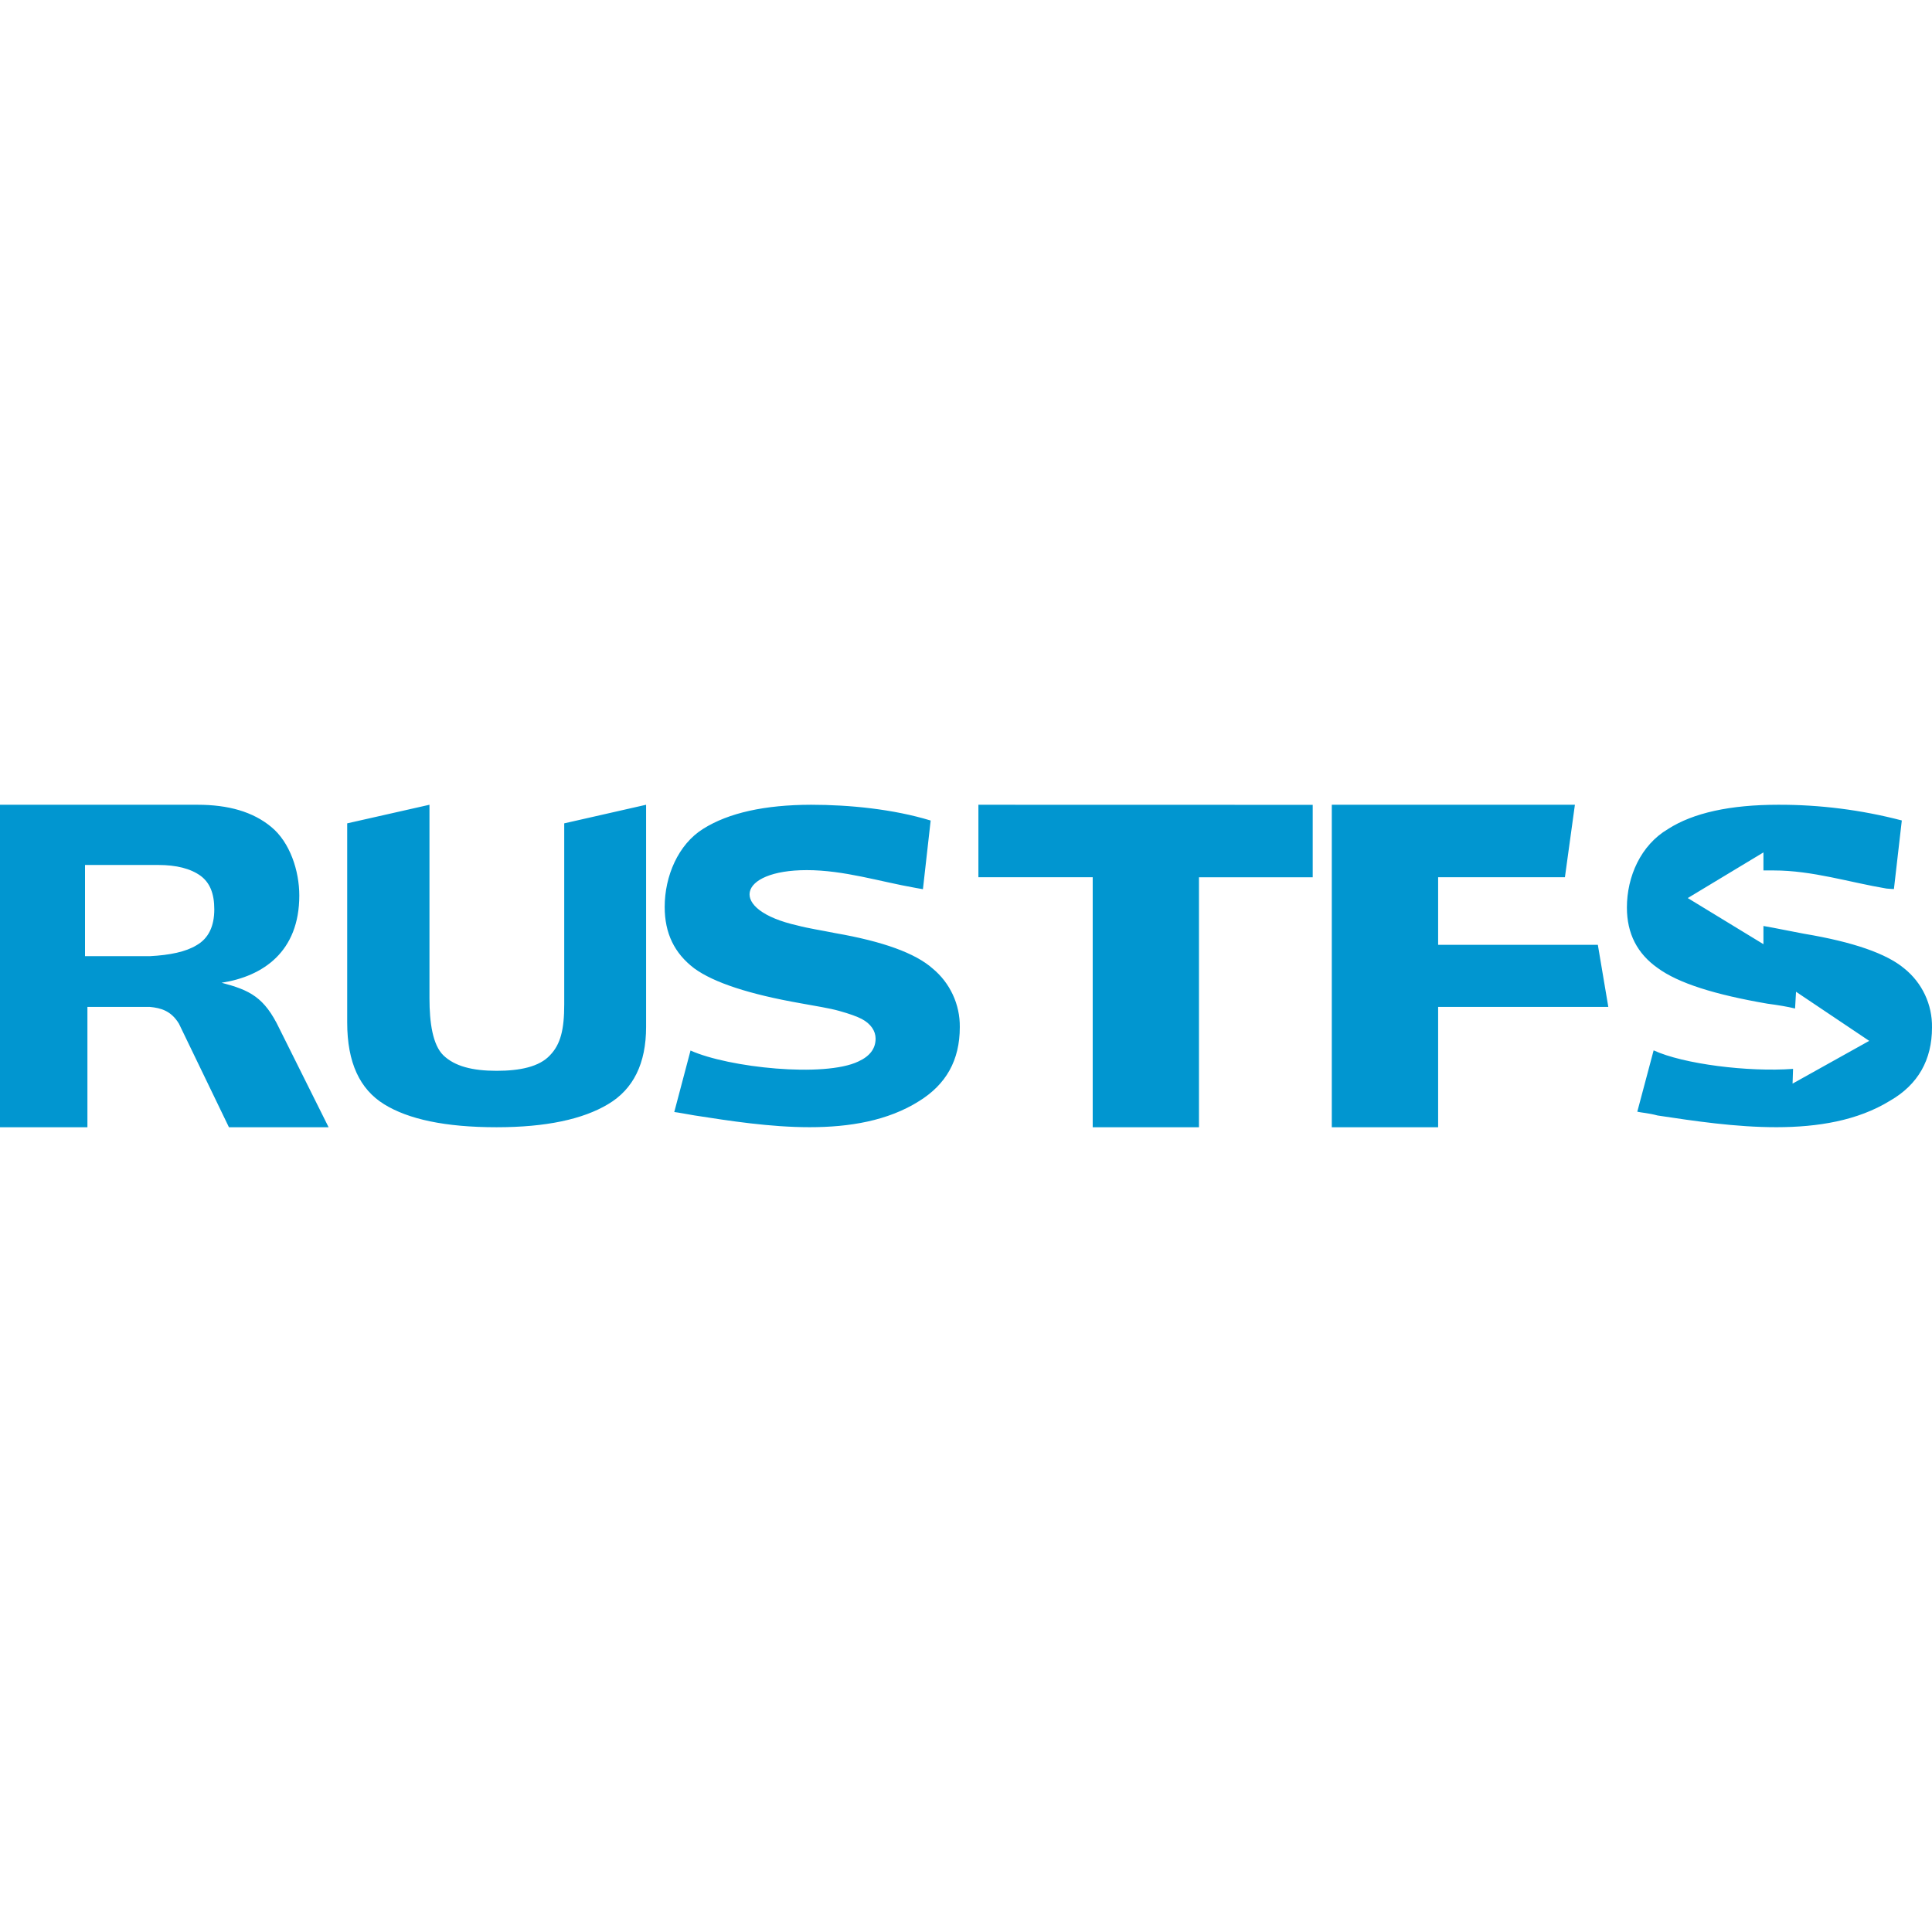
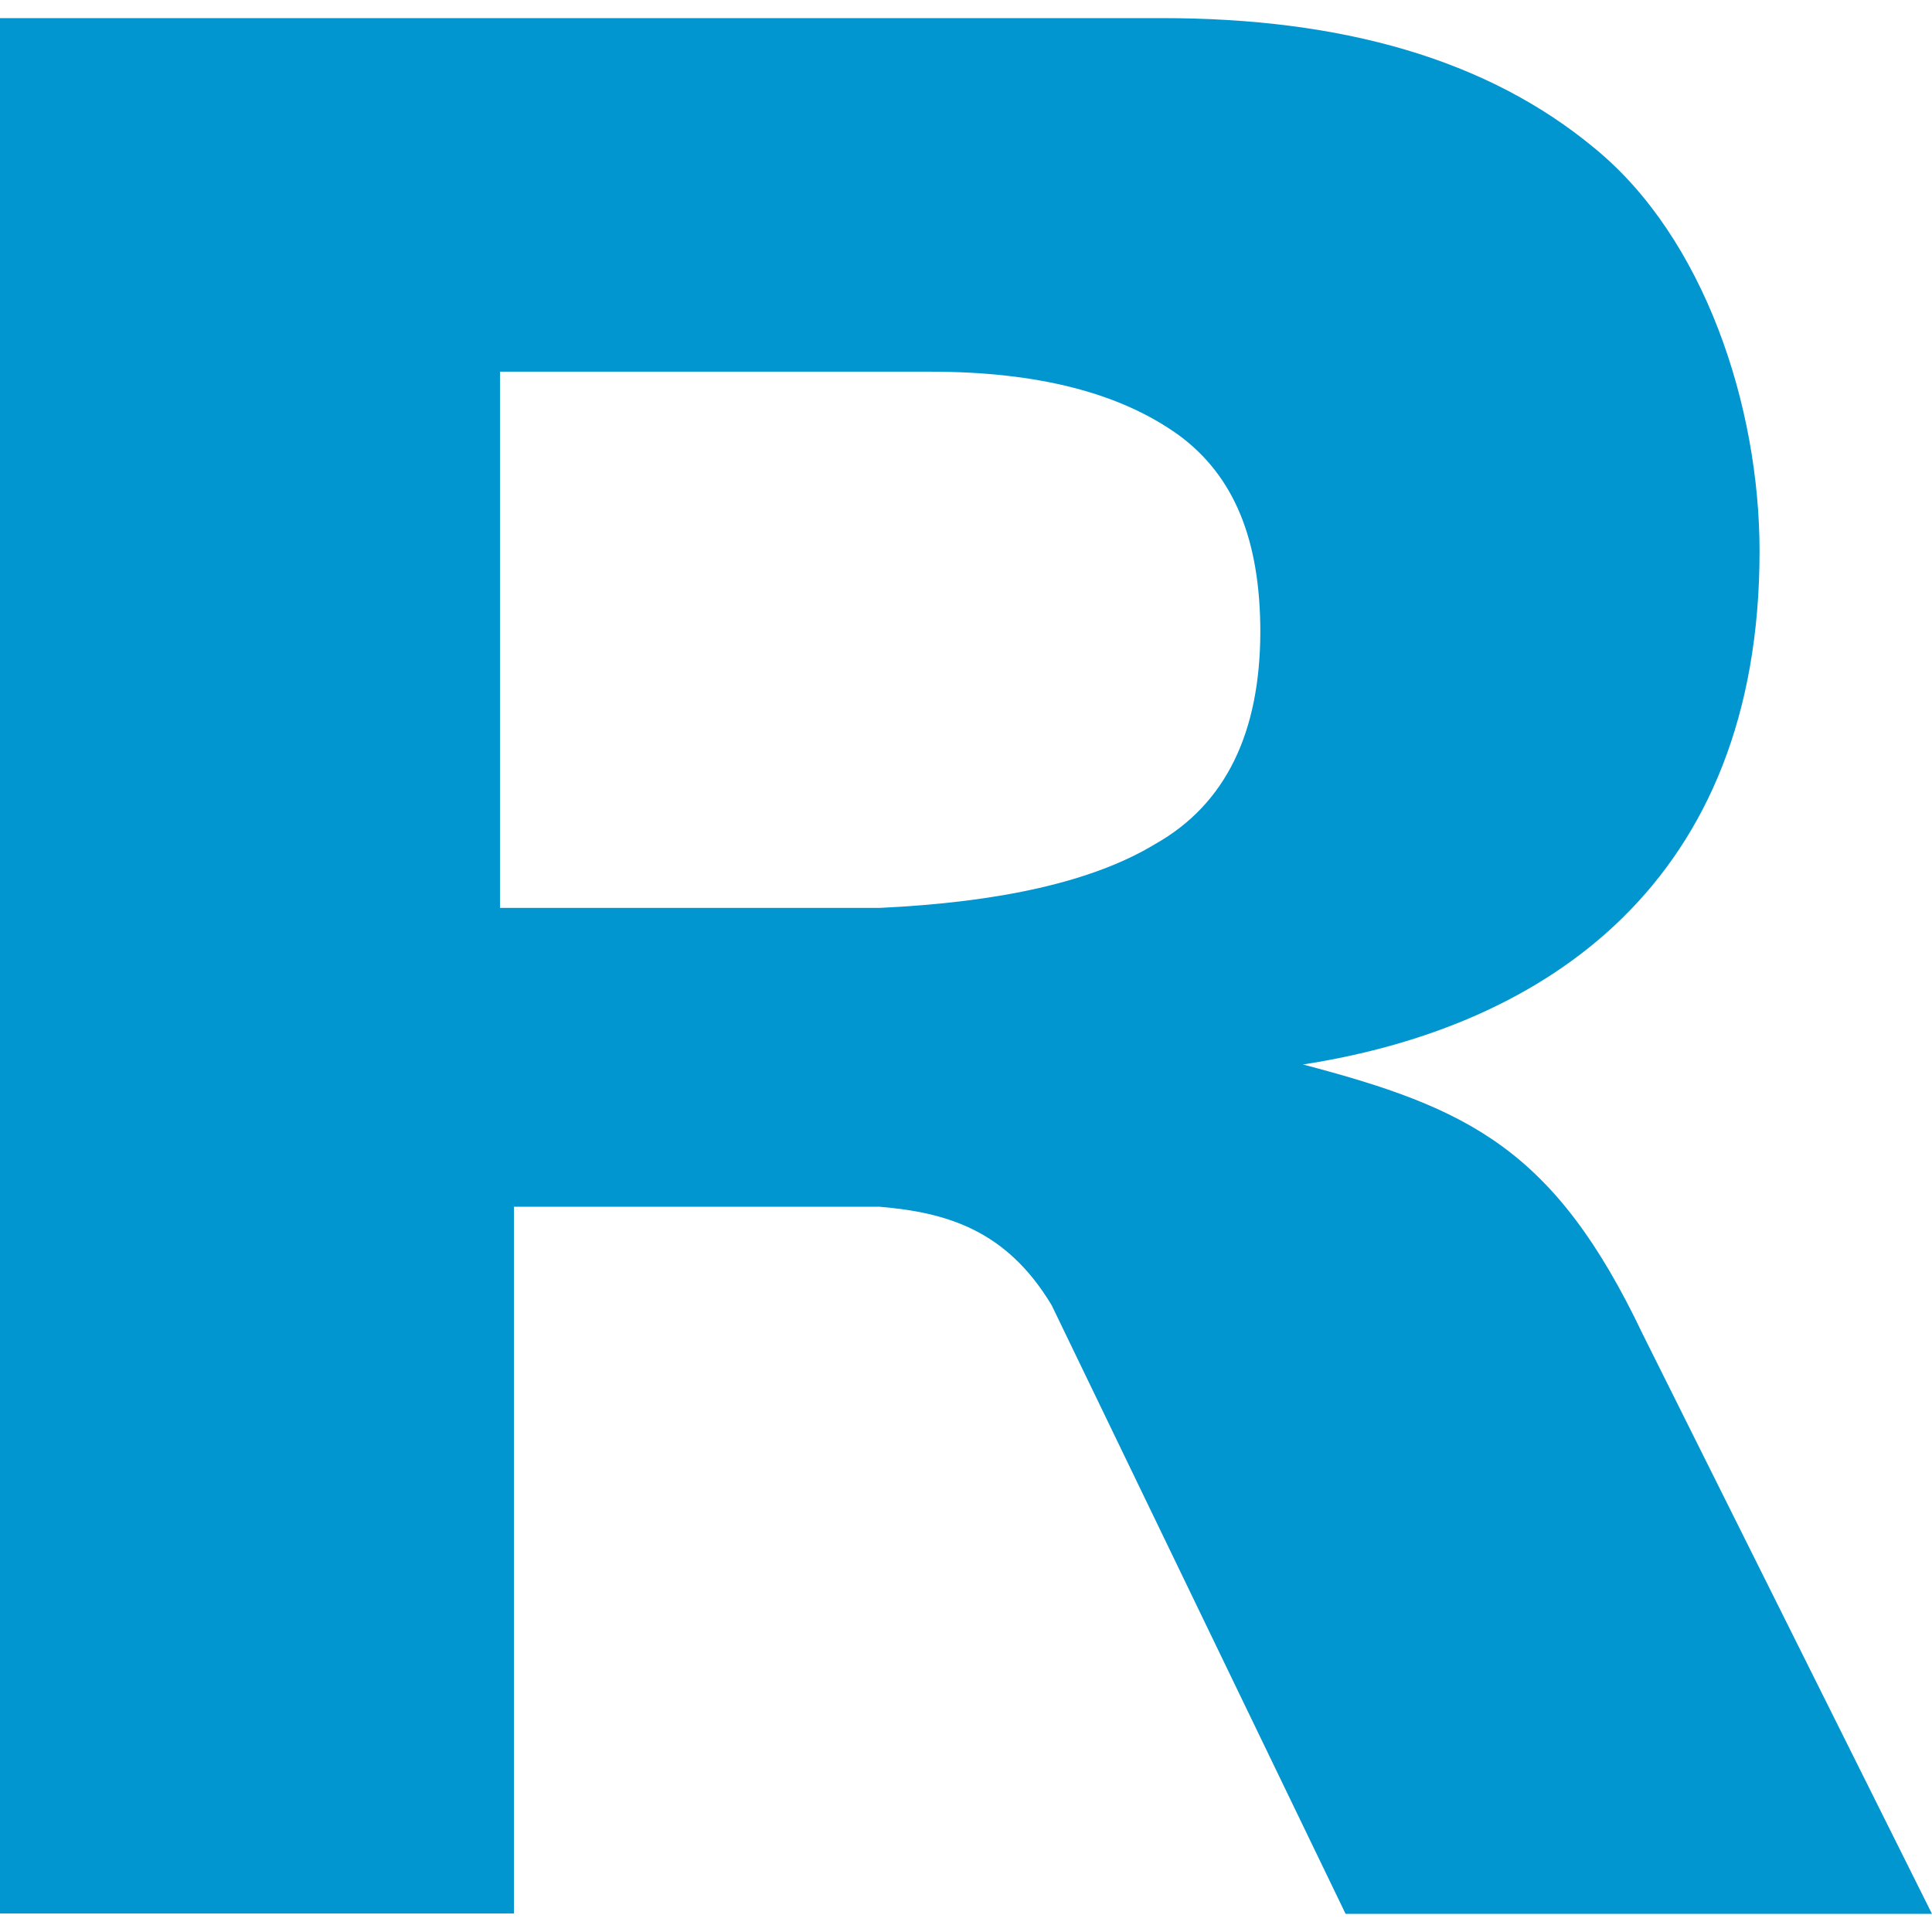
- <svg xmlns="http://www.w3.org/2000/svg" role="img" viewBox="0 0 24 24">
-   <path fill="#0196D0" d="M0 9.997v4.006h1.086v-1.495h.773c.142.013.268.05.364.209l.621 1.286h1.238l-.611-1.225c-.187-.392-.369-.478-.718-.57.516-.08.965-.386.965-1.084 0-.306-.116-.661-.348-.851-.228-.19-.536-.276-.915-.276H1.86zm5.335 0-1.022.231v2.473c0 .502.158.83.458 1.016s.758.286 1.398.286c.616 0 1.073-.1 1.384-.286q.473-.28.473-.96v-2.76l-1.017.231v2.25c0 .31-.045.495-.177.631-.132.143-.373.193-.663.193-.3 0-.52-.056-.662-.193-.132-.13-.172-.405-.172-.708Zm4.74 0q-.864.002-1.337.297c-.315.195-.481.592-.481.972 0 .326.119.575.368.764q.365.265 1.32.433c.195.036.356.06.48.095q.19.053.28.1c.113.06.172.149.172.244q0 .186-.214.284c-.422.202-1.61.077-2.085-.136l-.202.764c.053.006.142.024.25.042.873.136 2.014.314 2.792-.178.333-.207.505-.504.505-.919a.93.93 0 0 0-.339-.729q-.321-.284-1.206-.438c-.178-.036-.339-.06-.47-.095-.873-.196-.748-.688.114-.688.463 0 .909.143 1.348.22l.095.017.096-.853c-.464-.142-1.01-.196-1.486-.196m2.079 0v.9h1.42v3.106h1.32v-3.105h1.413v-.9Zm4.39 0v4.006h1.321v-1.495h2.114l-.13-.771h-1.984v-.84h1.575l.124-.9zm5.546 0c-.596 0-1.056.1-1.37.302-.338.2-.51.59-.51.975 0 .325.13.573.381.75.258.19.713.332 1.364.444.135.018.245.036.344.06l.012-.208.909.61-.952.531.006-.183c-.559.041-1.363-.06-1.732-.23l-.203.762c.05.012.142.017.252.047.903.136 2.082.313 2.887-.183.35-.201.522-.509.522-.91a.92.92 0 0 0-.344-.733q-.332-.279-1.247-.432c-.19-.035-.35-.07-.491-.094q-.01.002-.012-.006v.23l-.94-.573.94-.567v.224h.129c.479 0 .94.148 1.4.225.061.006.086.006.092.006l.098-.852a6 6 0 0 0-1.535-.195m-21.034.748h.909q.339 0 .526.134c.116.086.171.22.171.417 0 .208-.07.361-.222.447-.131.08-.328.122-.58.135h-.804Z" />
+ <svg xmlns="http://www.w3.org/2000/svg" viewBox="0 0 512 512" data-selfhst="rustfs">
+   <path d="m435.3 353.5c-23.4-49.2-46.3-59.9-90-71.4 64.6-10 121-48.4 121-136 0-38.4-14.6-83-43.7-106.8C394.1 15.6 355.5 4.8 308 4.8H0v502.3h136.2V319.8h96.9c17.7 1.5 33.6 6.1 45.6 26.1l77.9 161.3H512zM306.1 223.7c-16.5 10-41.2 15.4-72.9 16.9H132.5V98.5h114.1c28.3 0 50.3 5.6 65.9 16.9 14.6 10.8 21.5 27.7 21.5 52.2-.1 26.2-8.9 45.4-27.9 56.1" fill="#0196d0" />
</svg>
